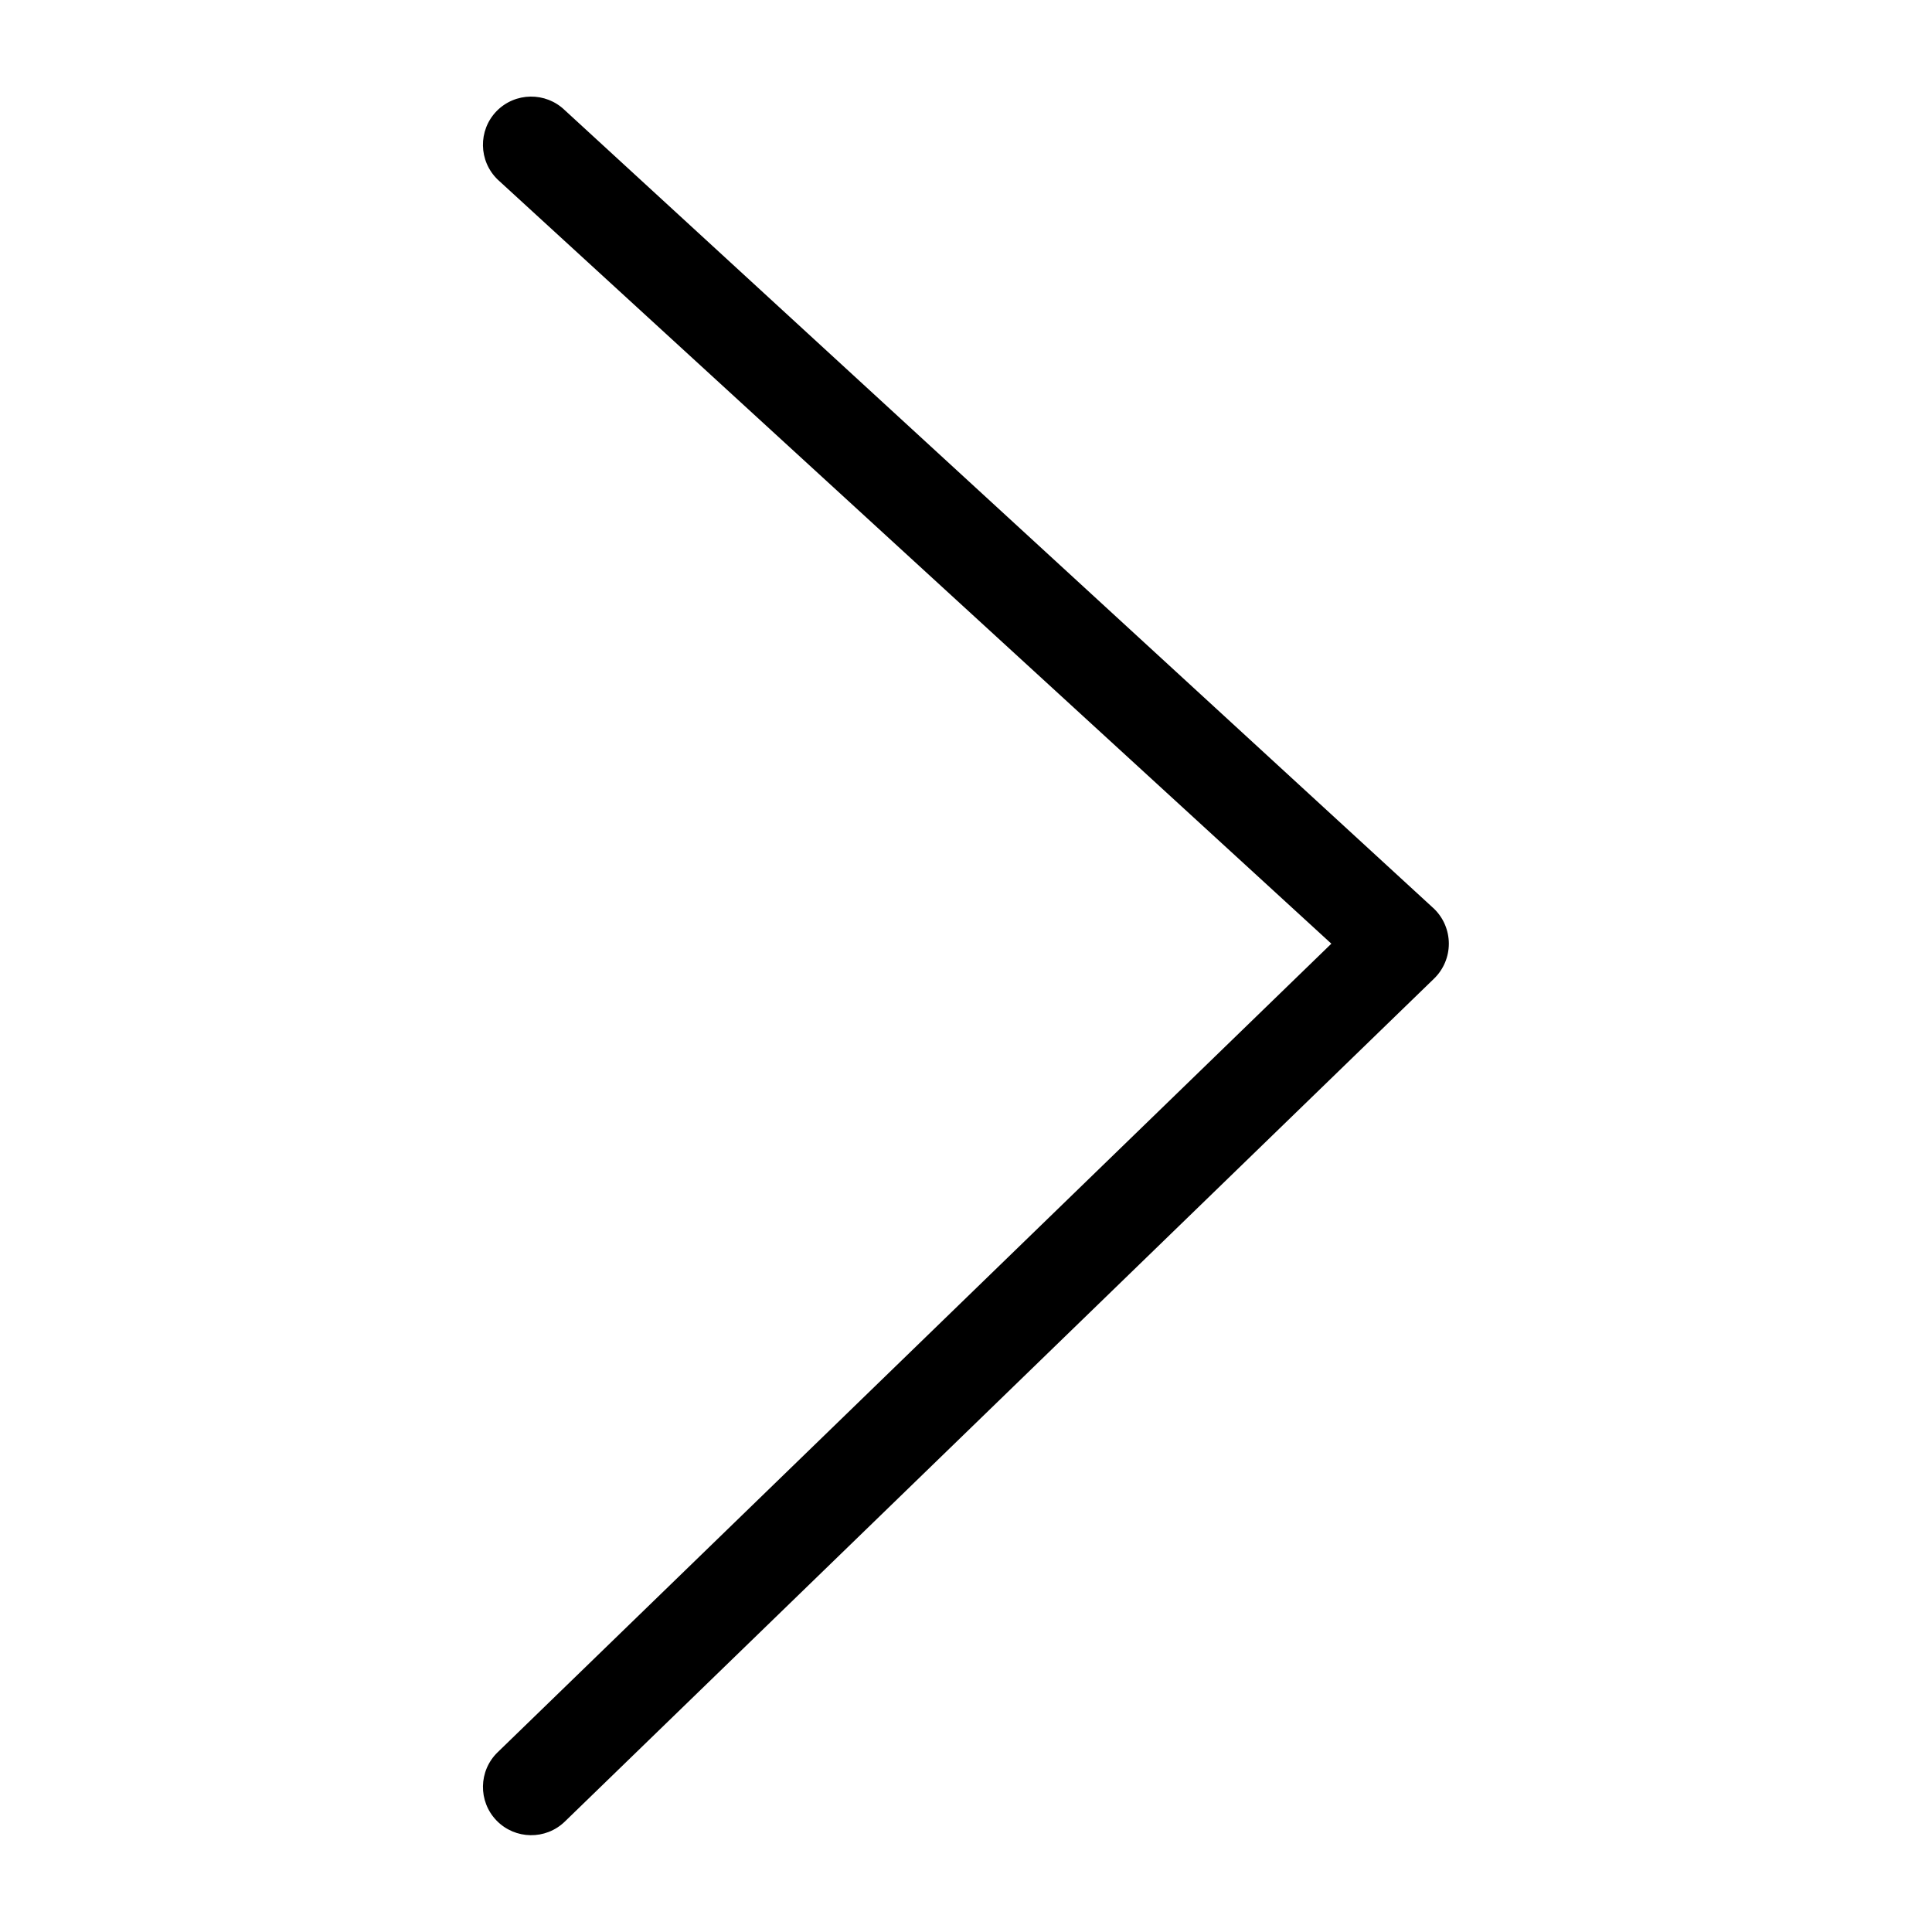
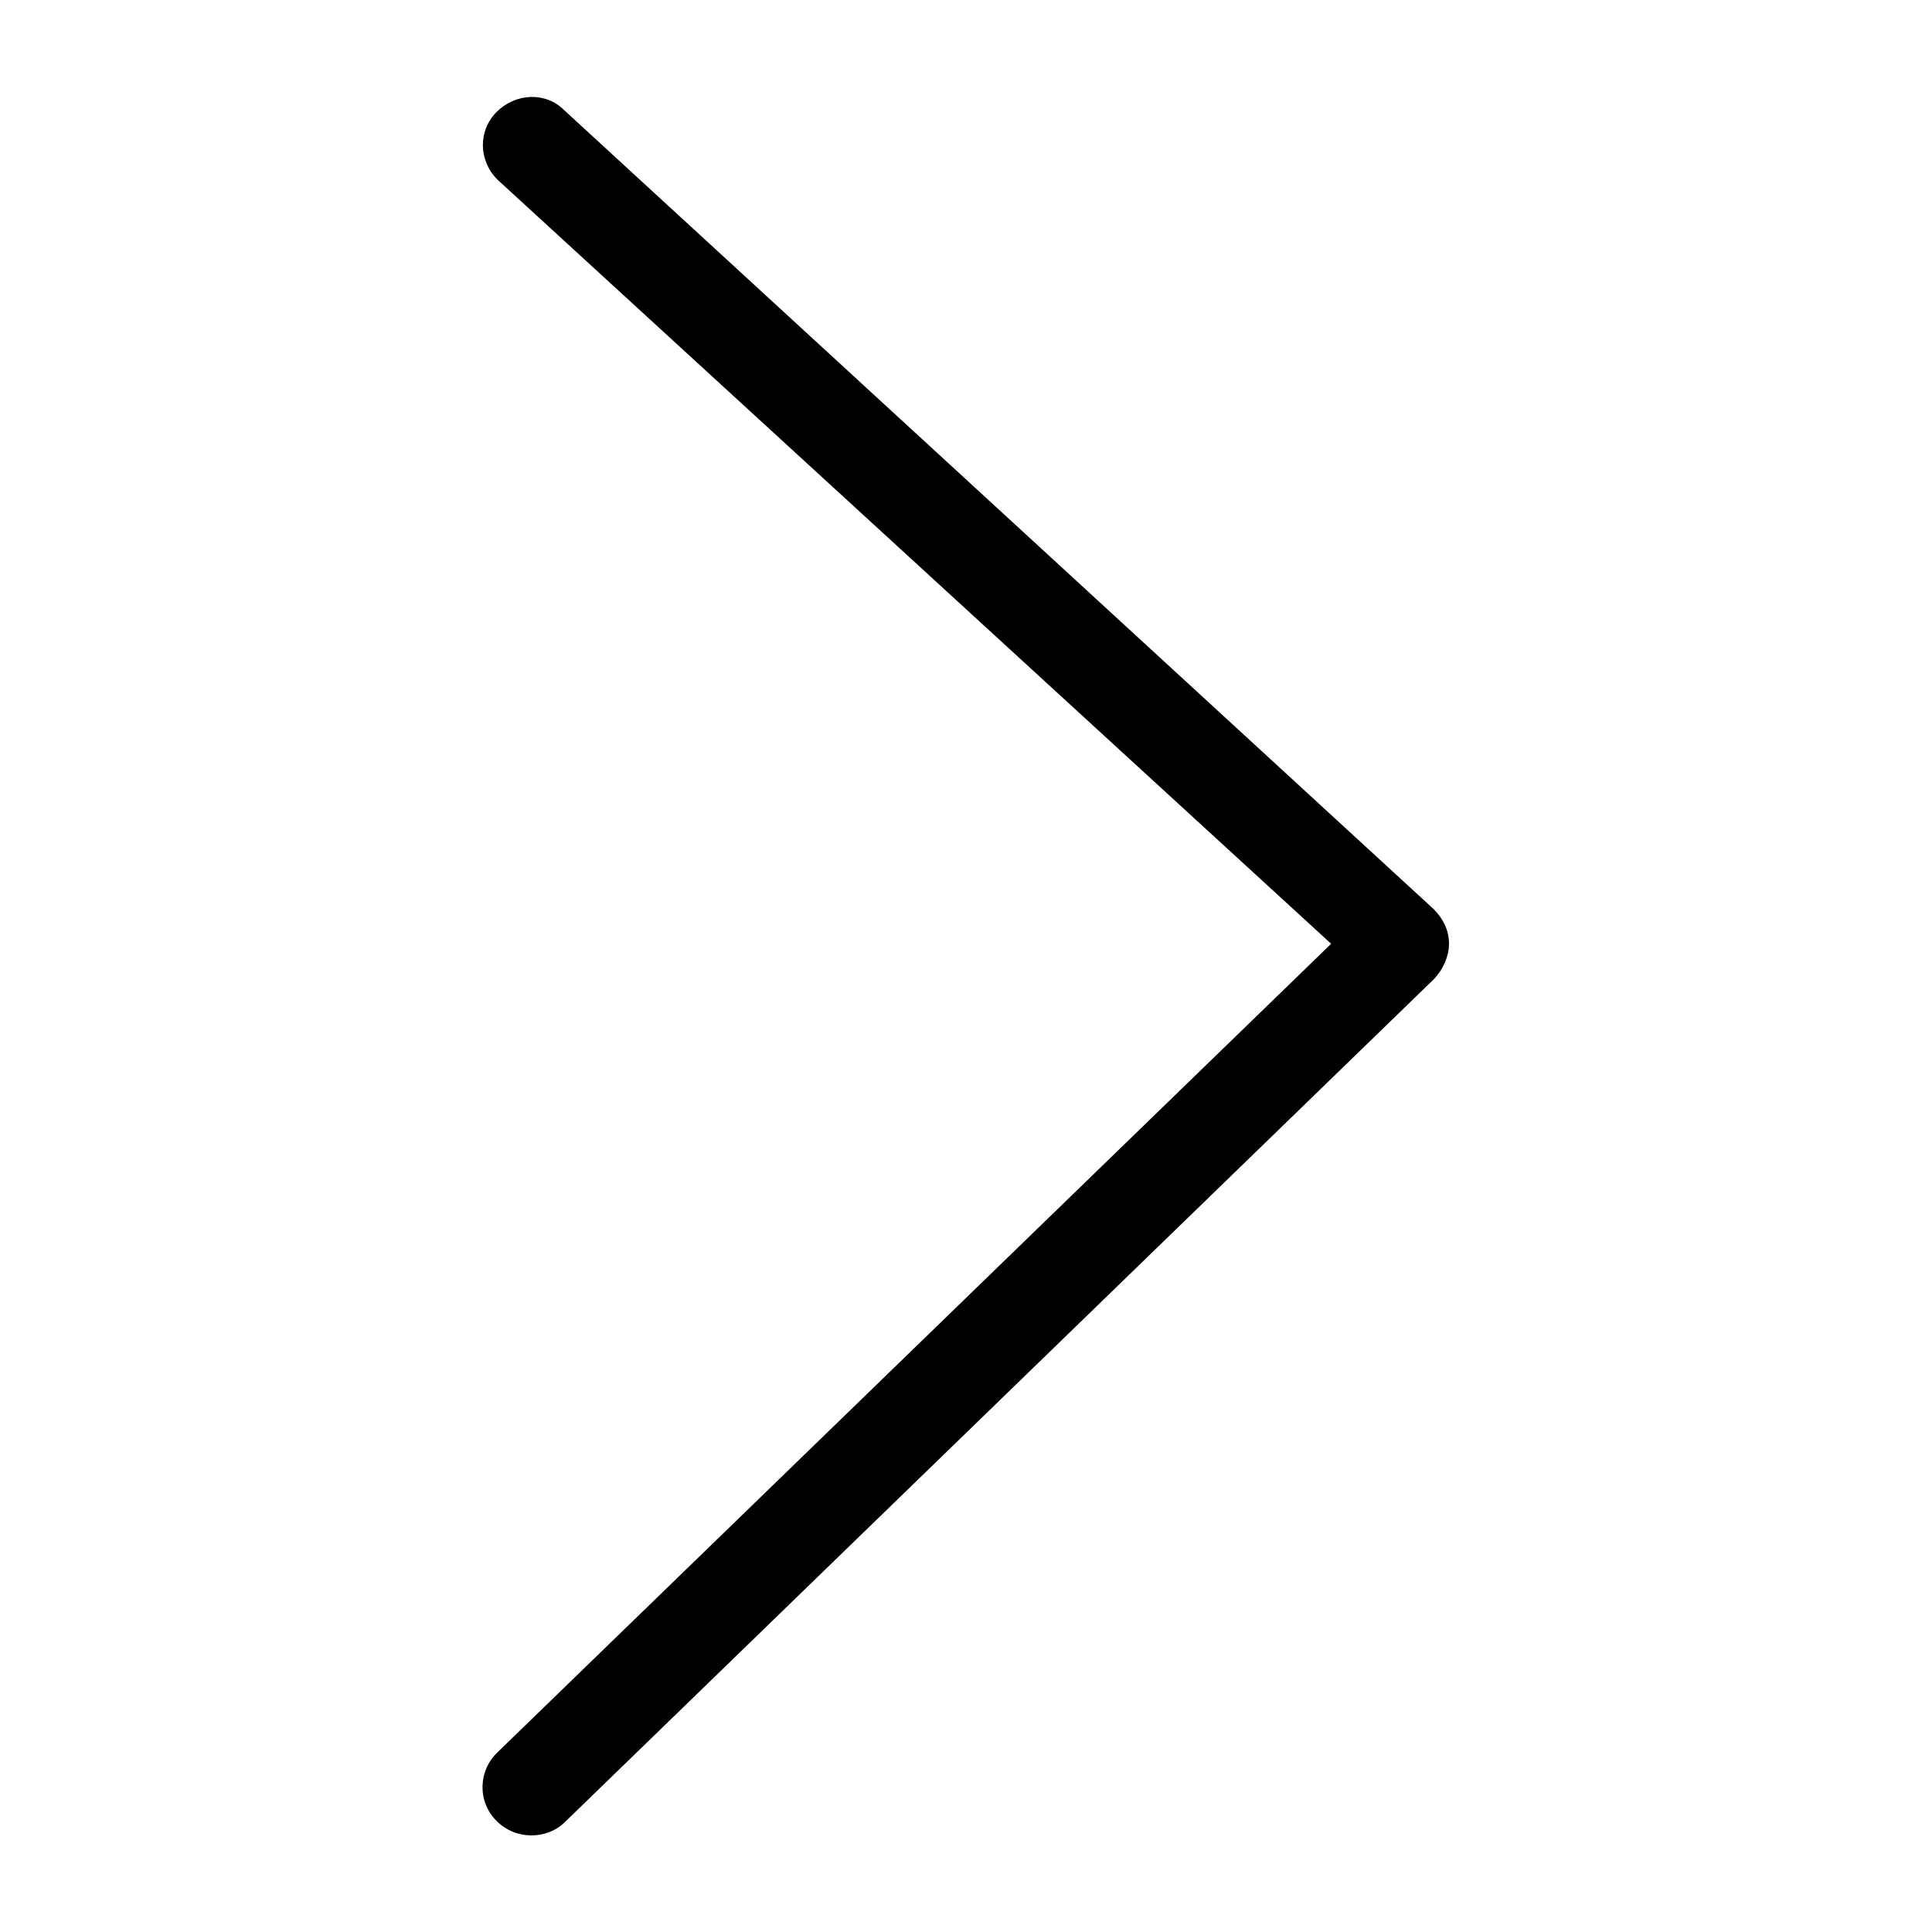
<svg xmlns="http://www.w3.org/2000/svg" width="20" height="20" viewBox="0 0 20 20">
-   <path d="M5.14 18.846a.5.5 0 0 1 .012-.707l8.63-8.37-8.63-7.91a.501.501 0 0 1-.012-.708.501.501 0 0 1 .707-.01l9 8.268a.504.504 0 0 1 0 .72l-9 8.728a.5.5 0 0 1-.706-.01z" fill-rule="evenodd" />
+   <path d="M5.14 18.85c-.2-.2-.19-.52.01-.71l8.63-8.37-8.63-7.91c-.2-.2-.2-.51-.01-.7.2-.2.51-.21.7-.02l9 8.27c.1.1.16.22.16.36 0 .13-.06.26-.15.36l-9 8.73c-.1.1-.23.14-.35.14-.13 0-.26-.05-.36-.15z" fill-rule="evenodd" />
</svg>
